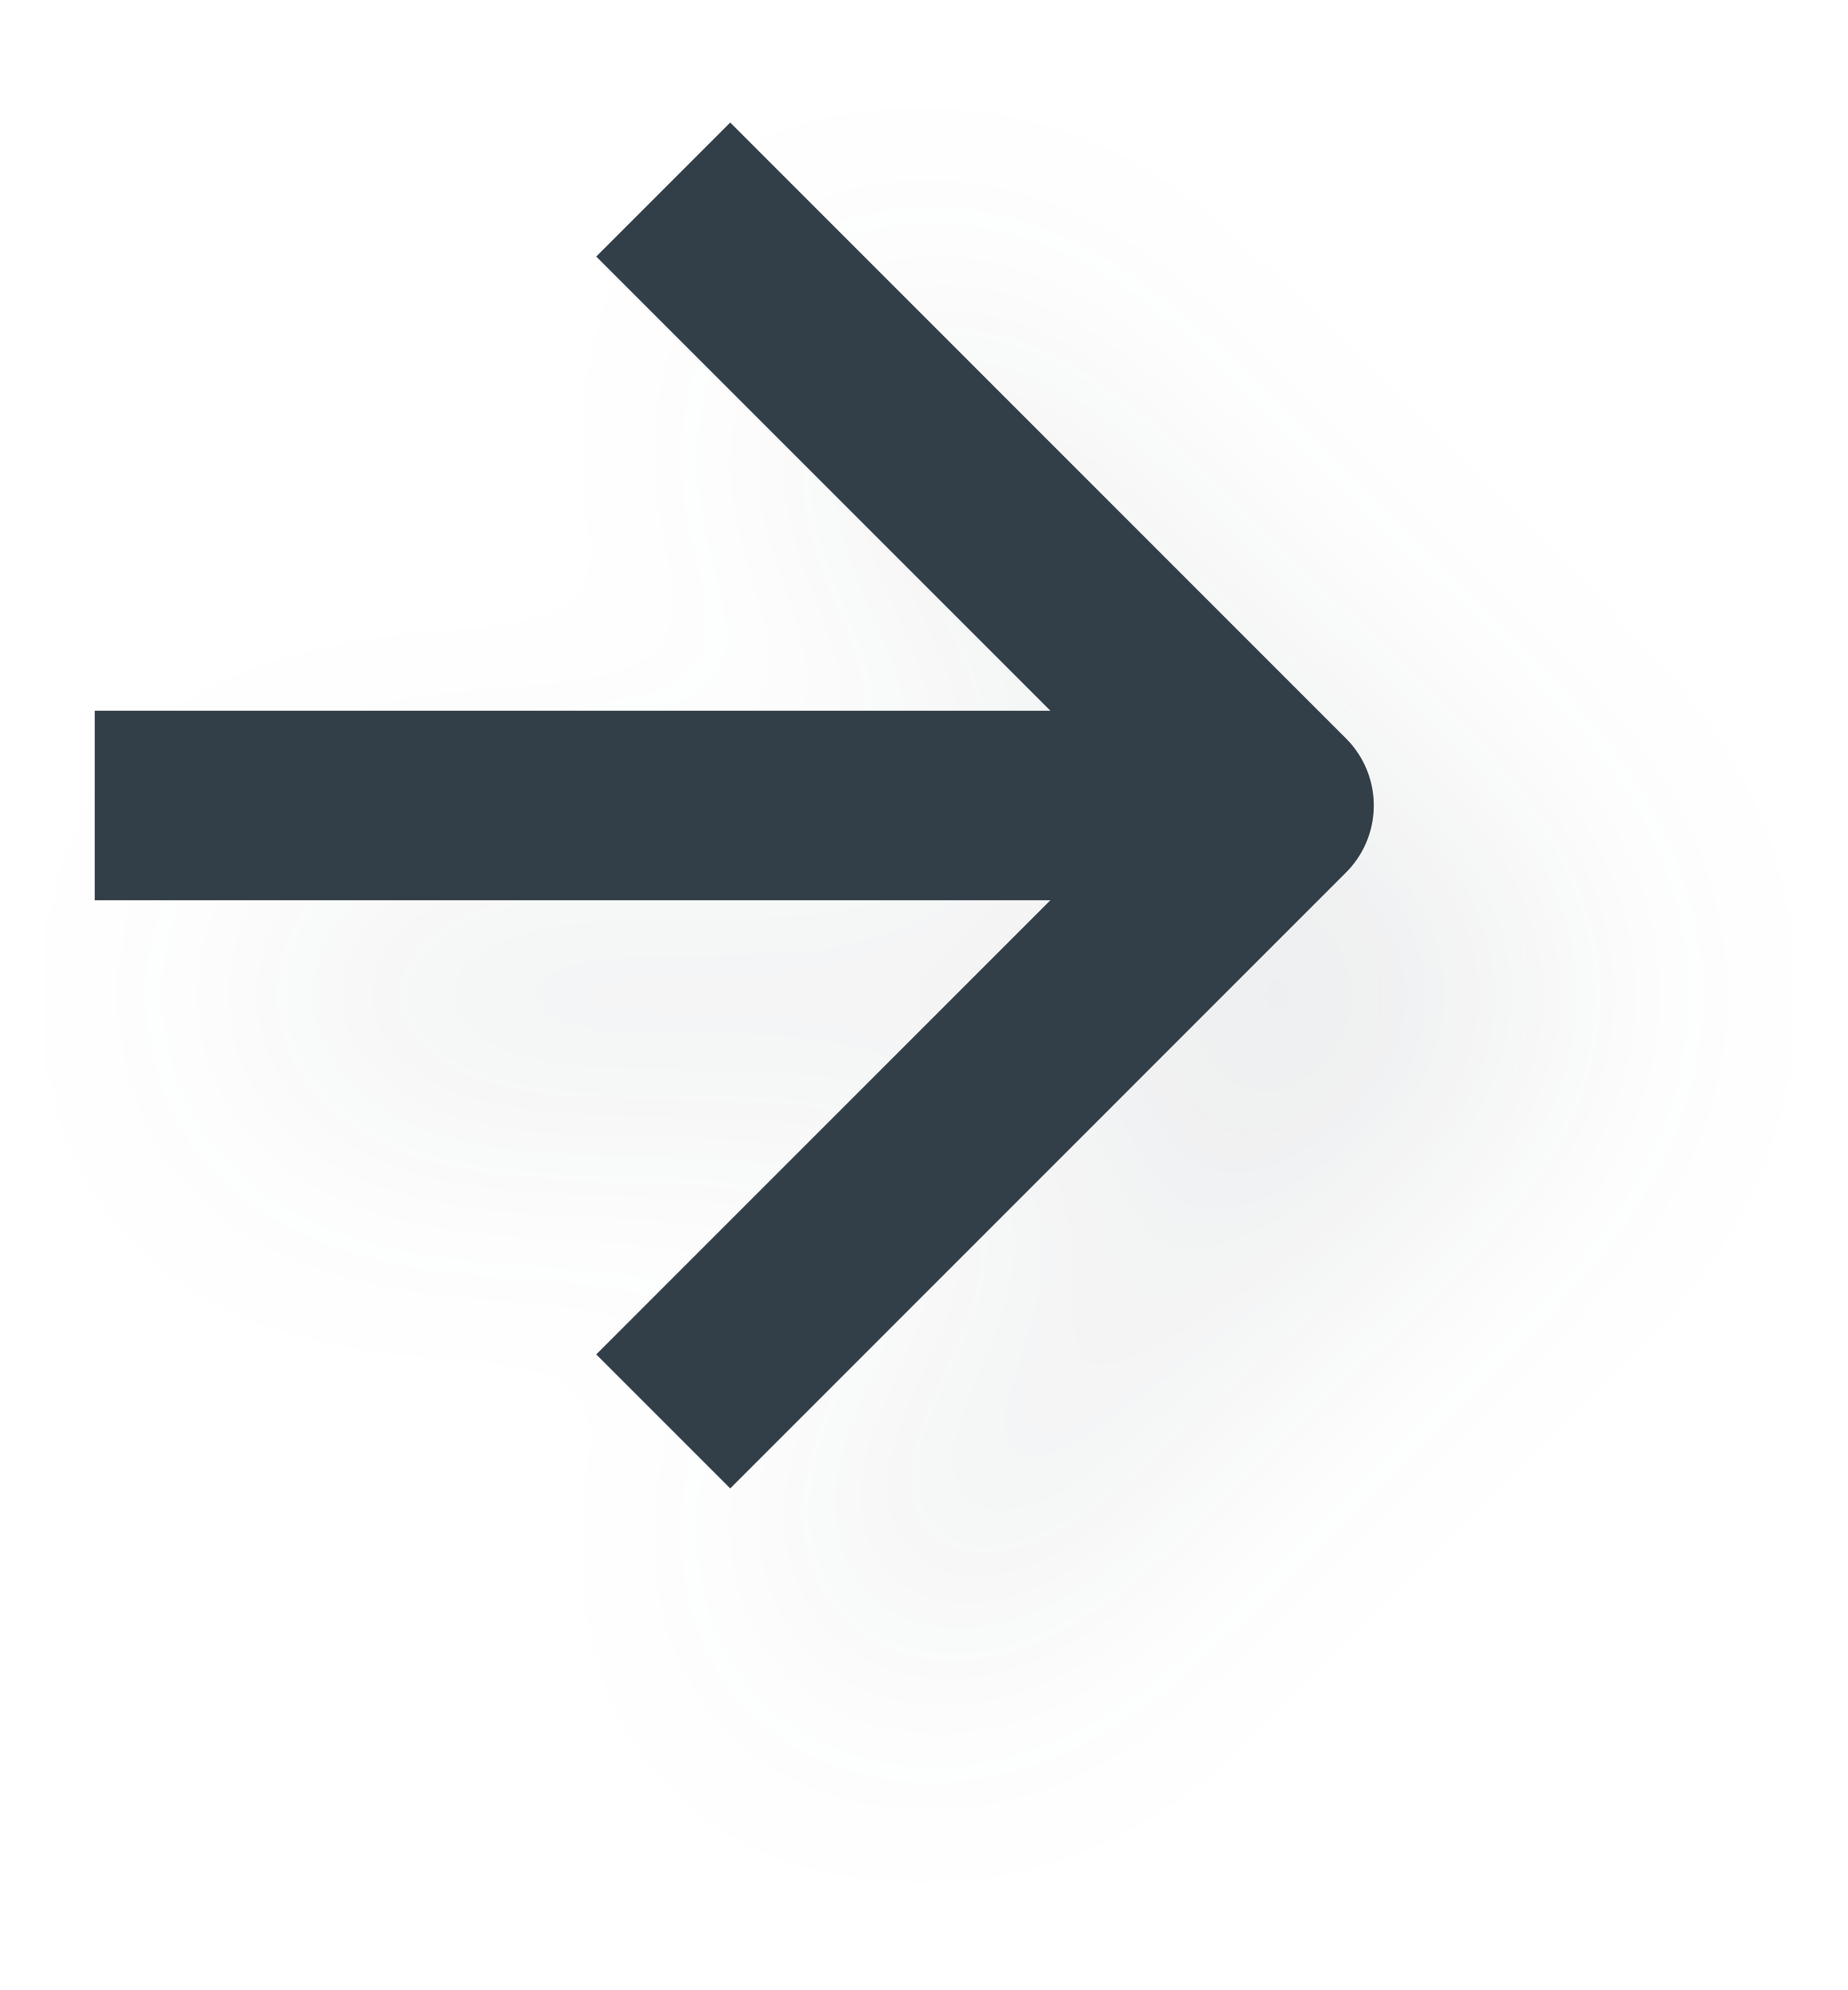
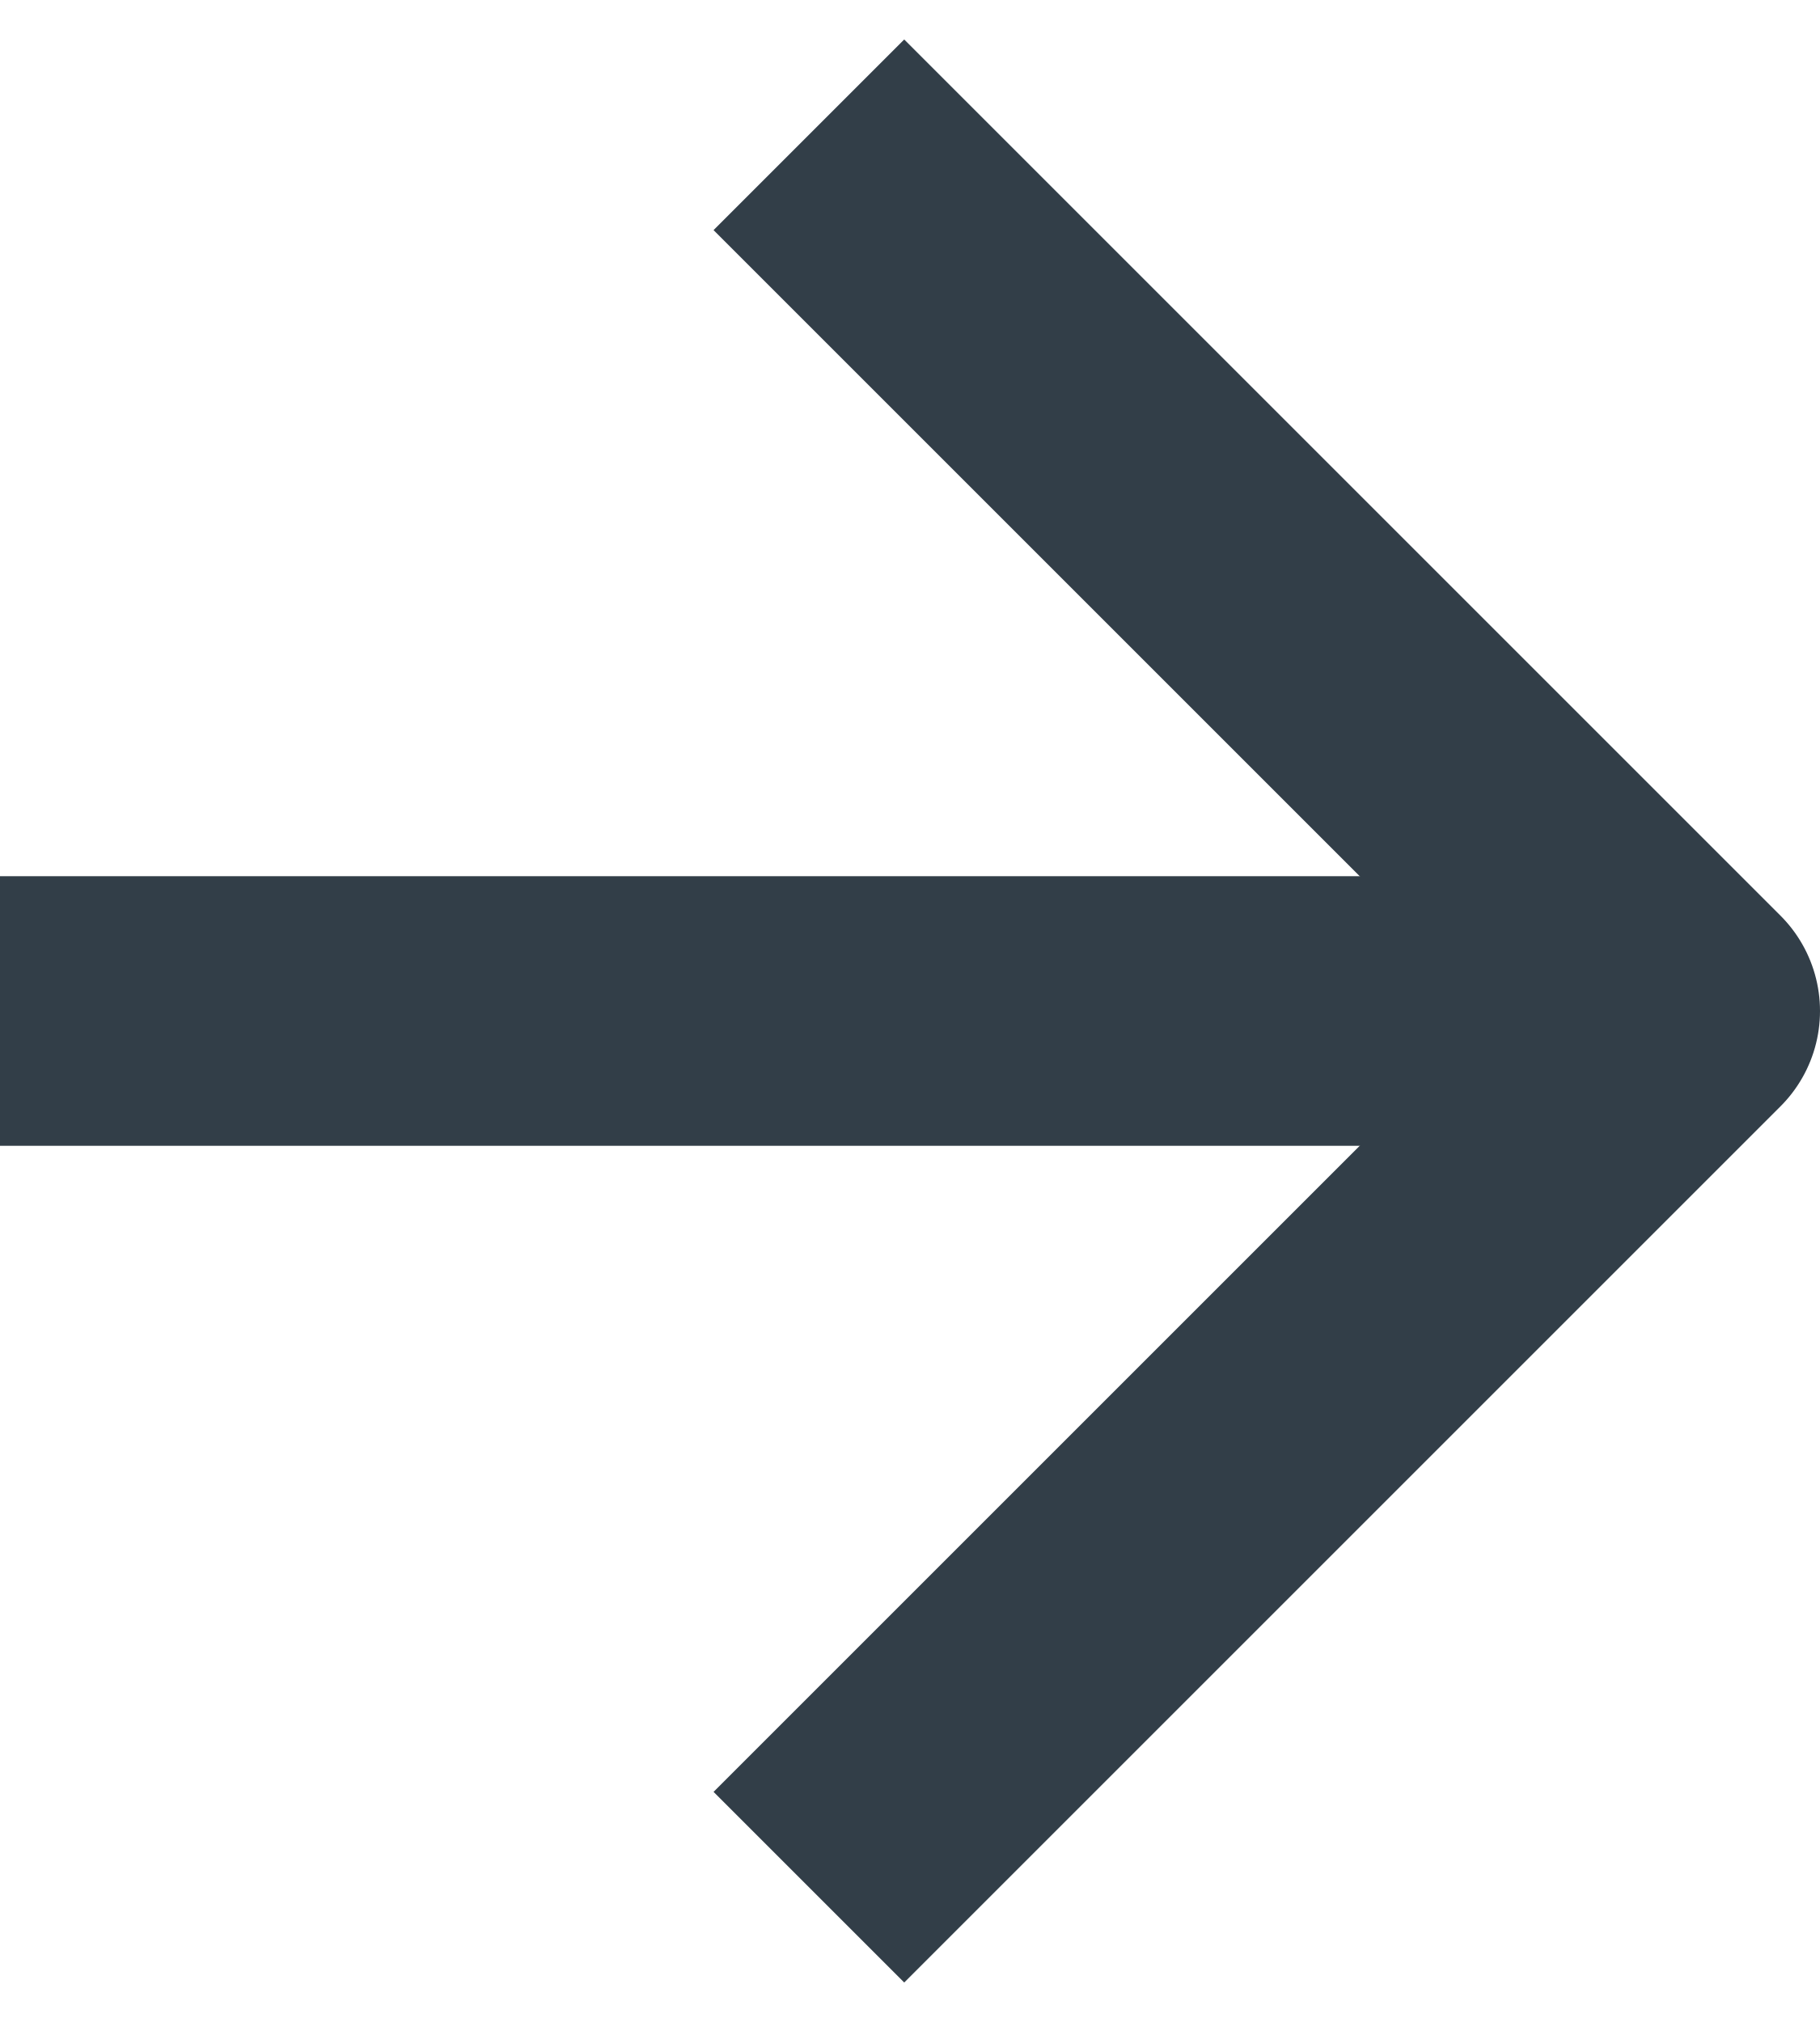
- <svg xmlns="http://www.w3.org/2000/svg" width="39" height="42" viewBox="0 0 39 42" fill="none">
-   <g filter="url(#filter0_d_520_2304)">
-     <line x1="26" y1="17" x2="2" y2="17" stroke="#323E48" stroke-width="4" />
-     <path d="M14 4L27 17L14 30" stroke="#323E48" stroke-width="4" stroke-linejoin="round" />
-   </g>
-   <defs>
-     <filter id="filter0_d_520_2304" x="0" y="0.586" width="39" height="40.828" filterUnits="userSpaceOnUse" color-interpolation-filters="sRGB">
-       <feFlood flood-opacity="0" result="BackgroundImageFix" />
-       <feColorMatrix in="SourceAlpha" type="matrix" values="0 0 0 0 0 0 0 0 0 0 0 0 0 0 0 0 0 0 127 0" result="hardAlpha" />
-       <feOffset dx="4" dy="4" />
-       <feGaussianBlur stdDeviation="3" />
-       <feComposite in2="hardAlpha" operator="out" />
-       <feColorMatrix type="matrix" values="0 0 0 0 0.196 0 0 0 0 0.243 0 0 0 0 0.282 0 0 0 0.1 0" />
-       <feBlend mode="normal" in2="BackgroundImageFix" result="effect1_dropShadow_520_2304" />
-       <feBlend mode="normal" in="SourceGraphic" in2="effect1_dropShadow_520_2304" result="shape" />
-     </filter>
-   </defs>
+ <svg xmlns="http://www.w3.org/2000/svg" width="27" height="30" viewBox="0 0 27 30" fill="none">
+   <path d="M12 2L25 15L12 28" stroke="#323E48" stroke-width="4" stroke-linejoin="round" />
+   <line x1="24" y1="15" y2="15" stroke="#323E48" stroke-width="4" />
</svg>
